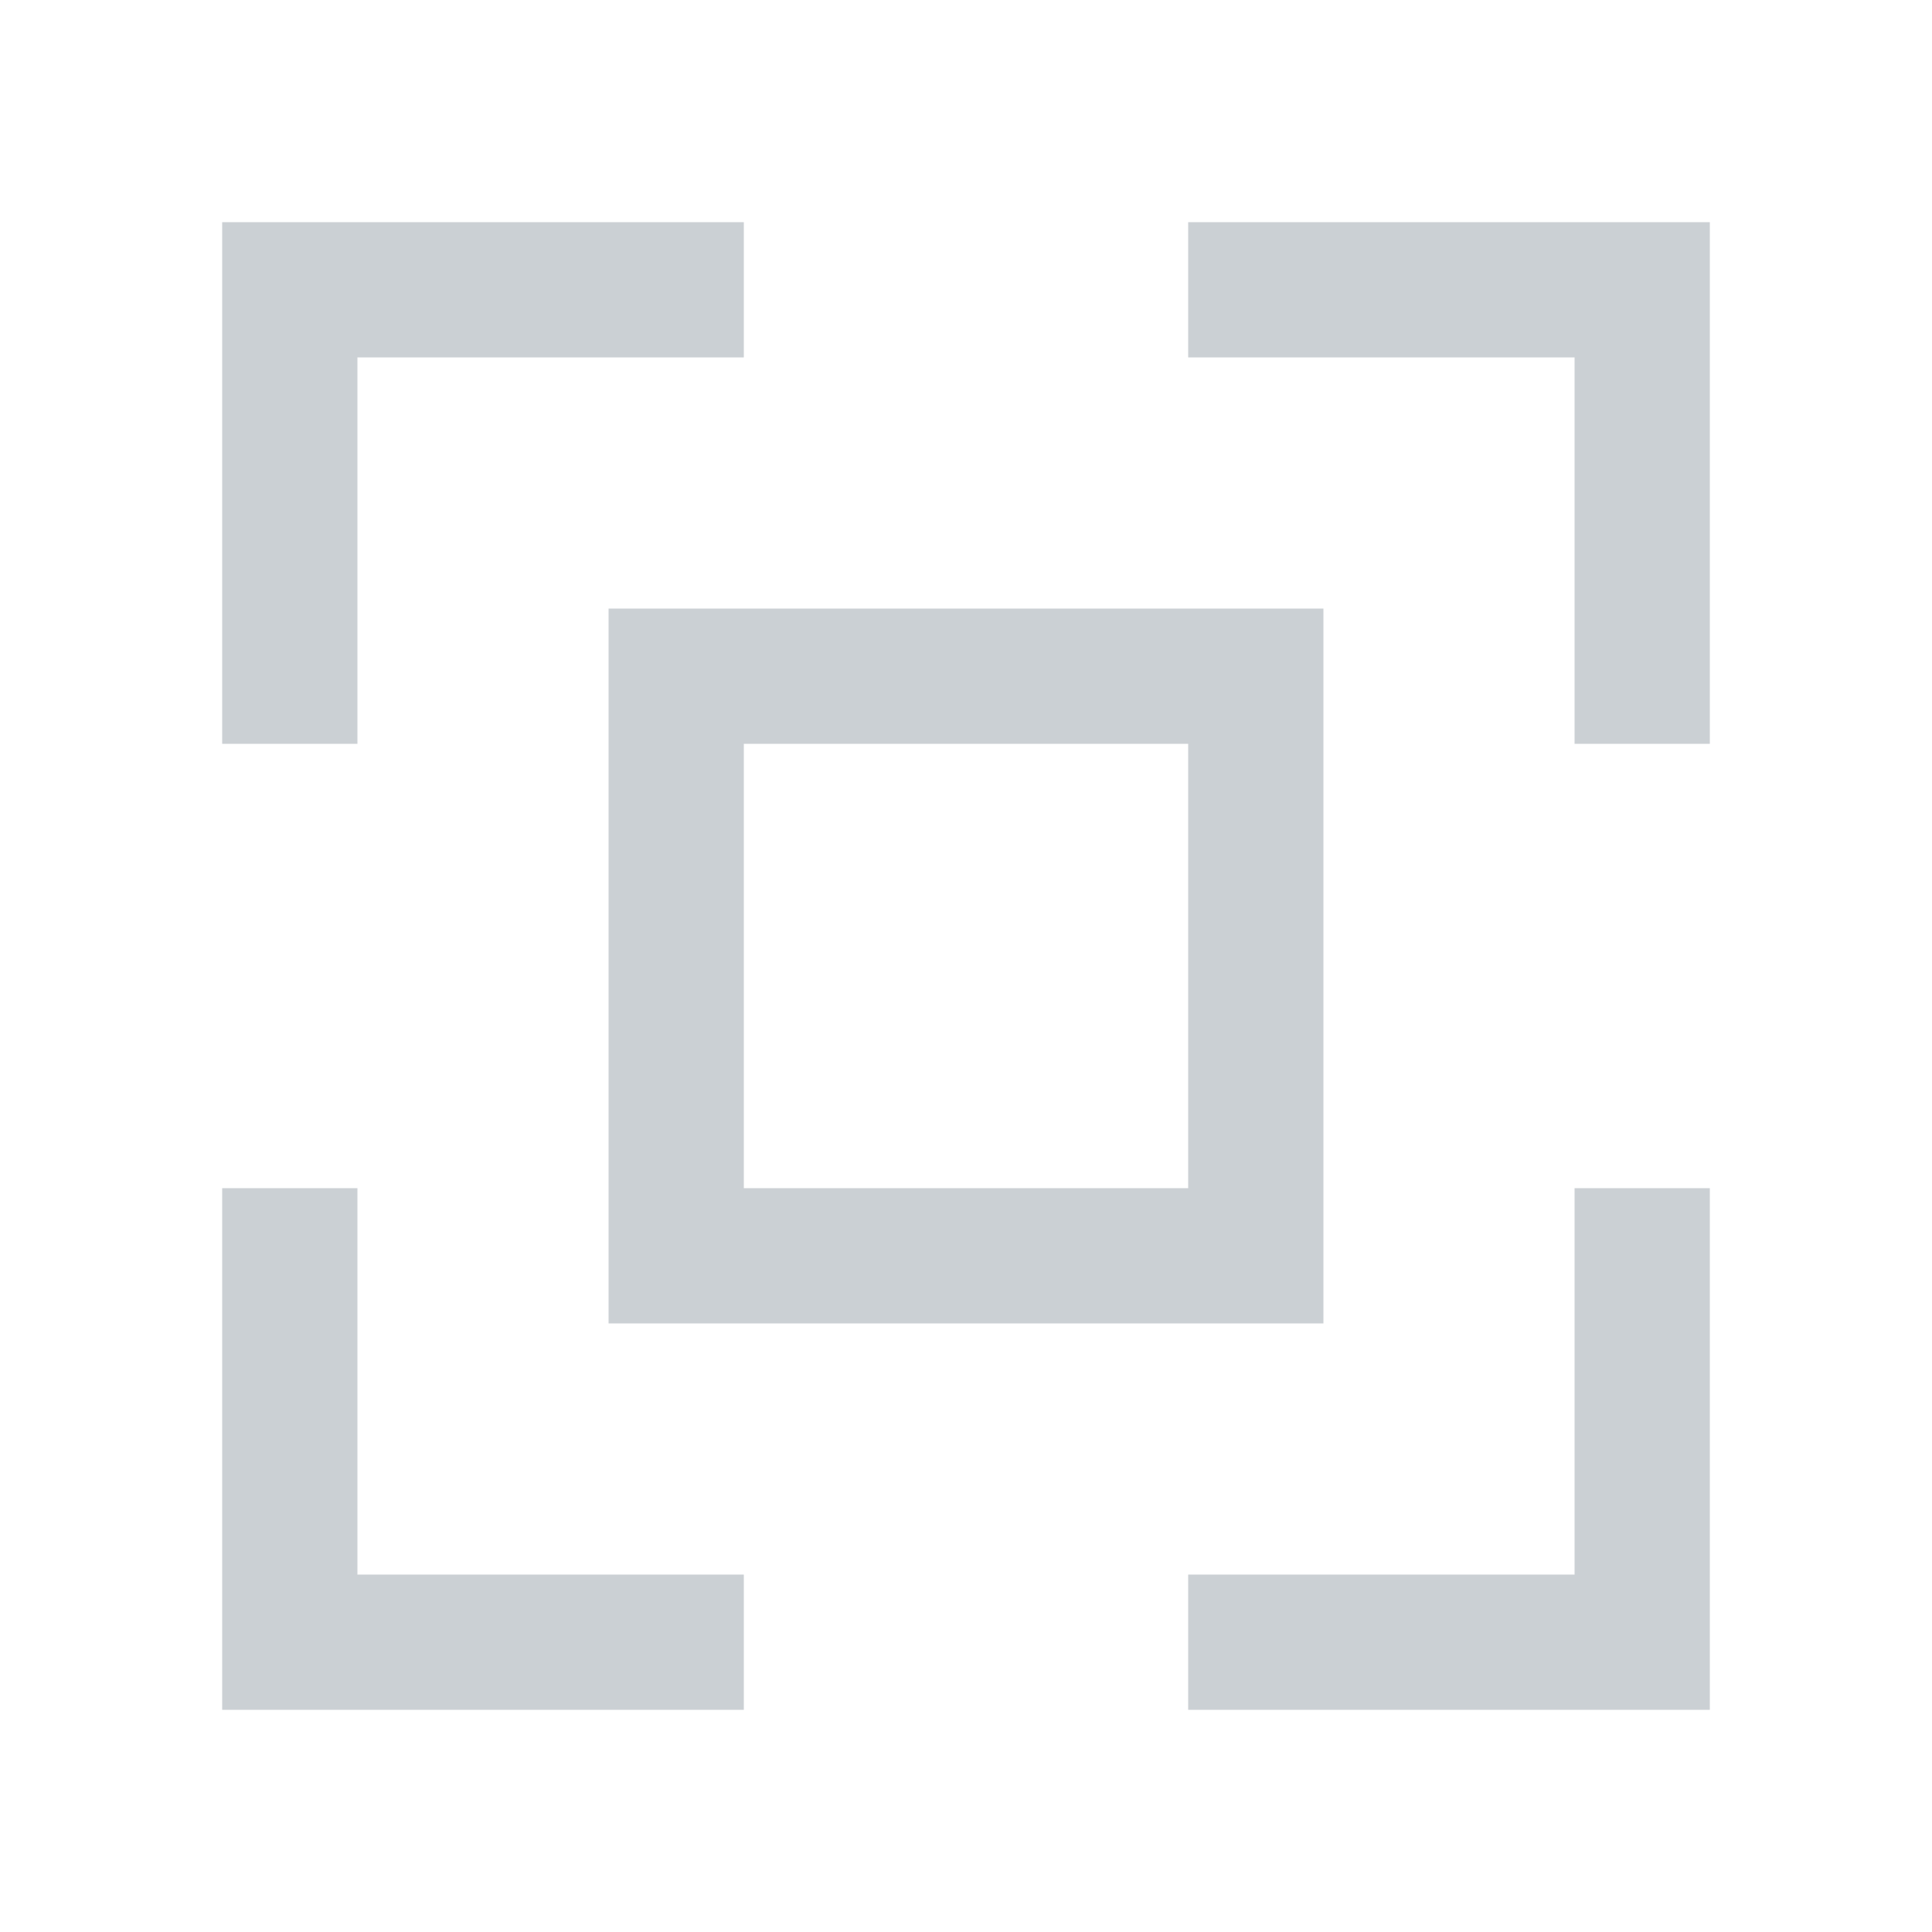
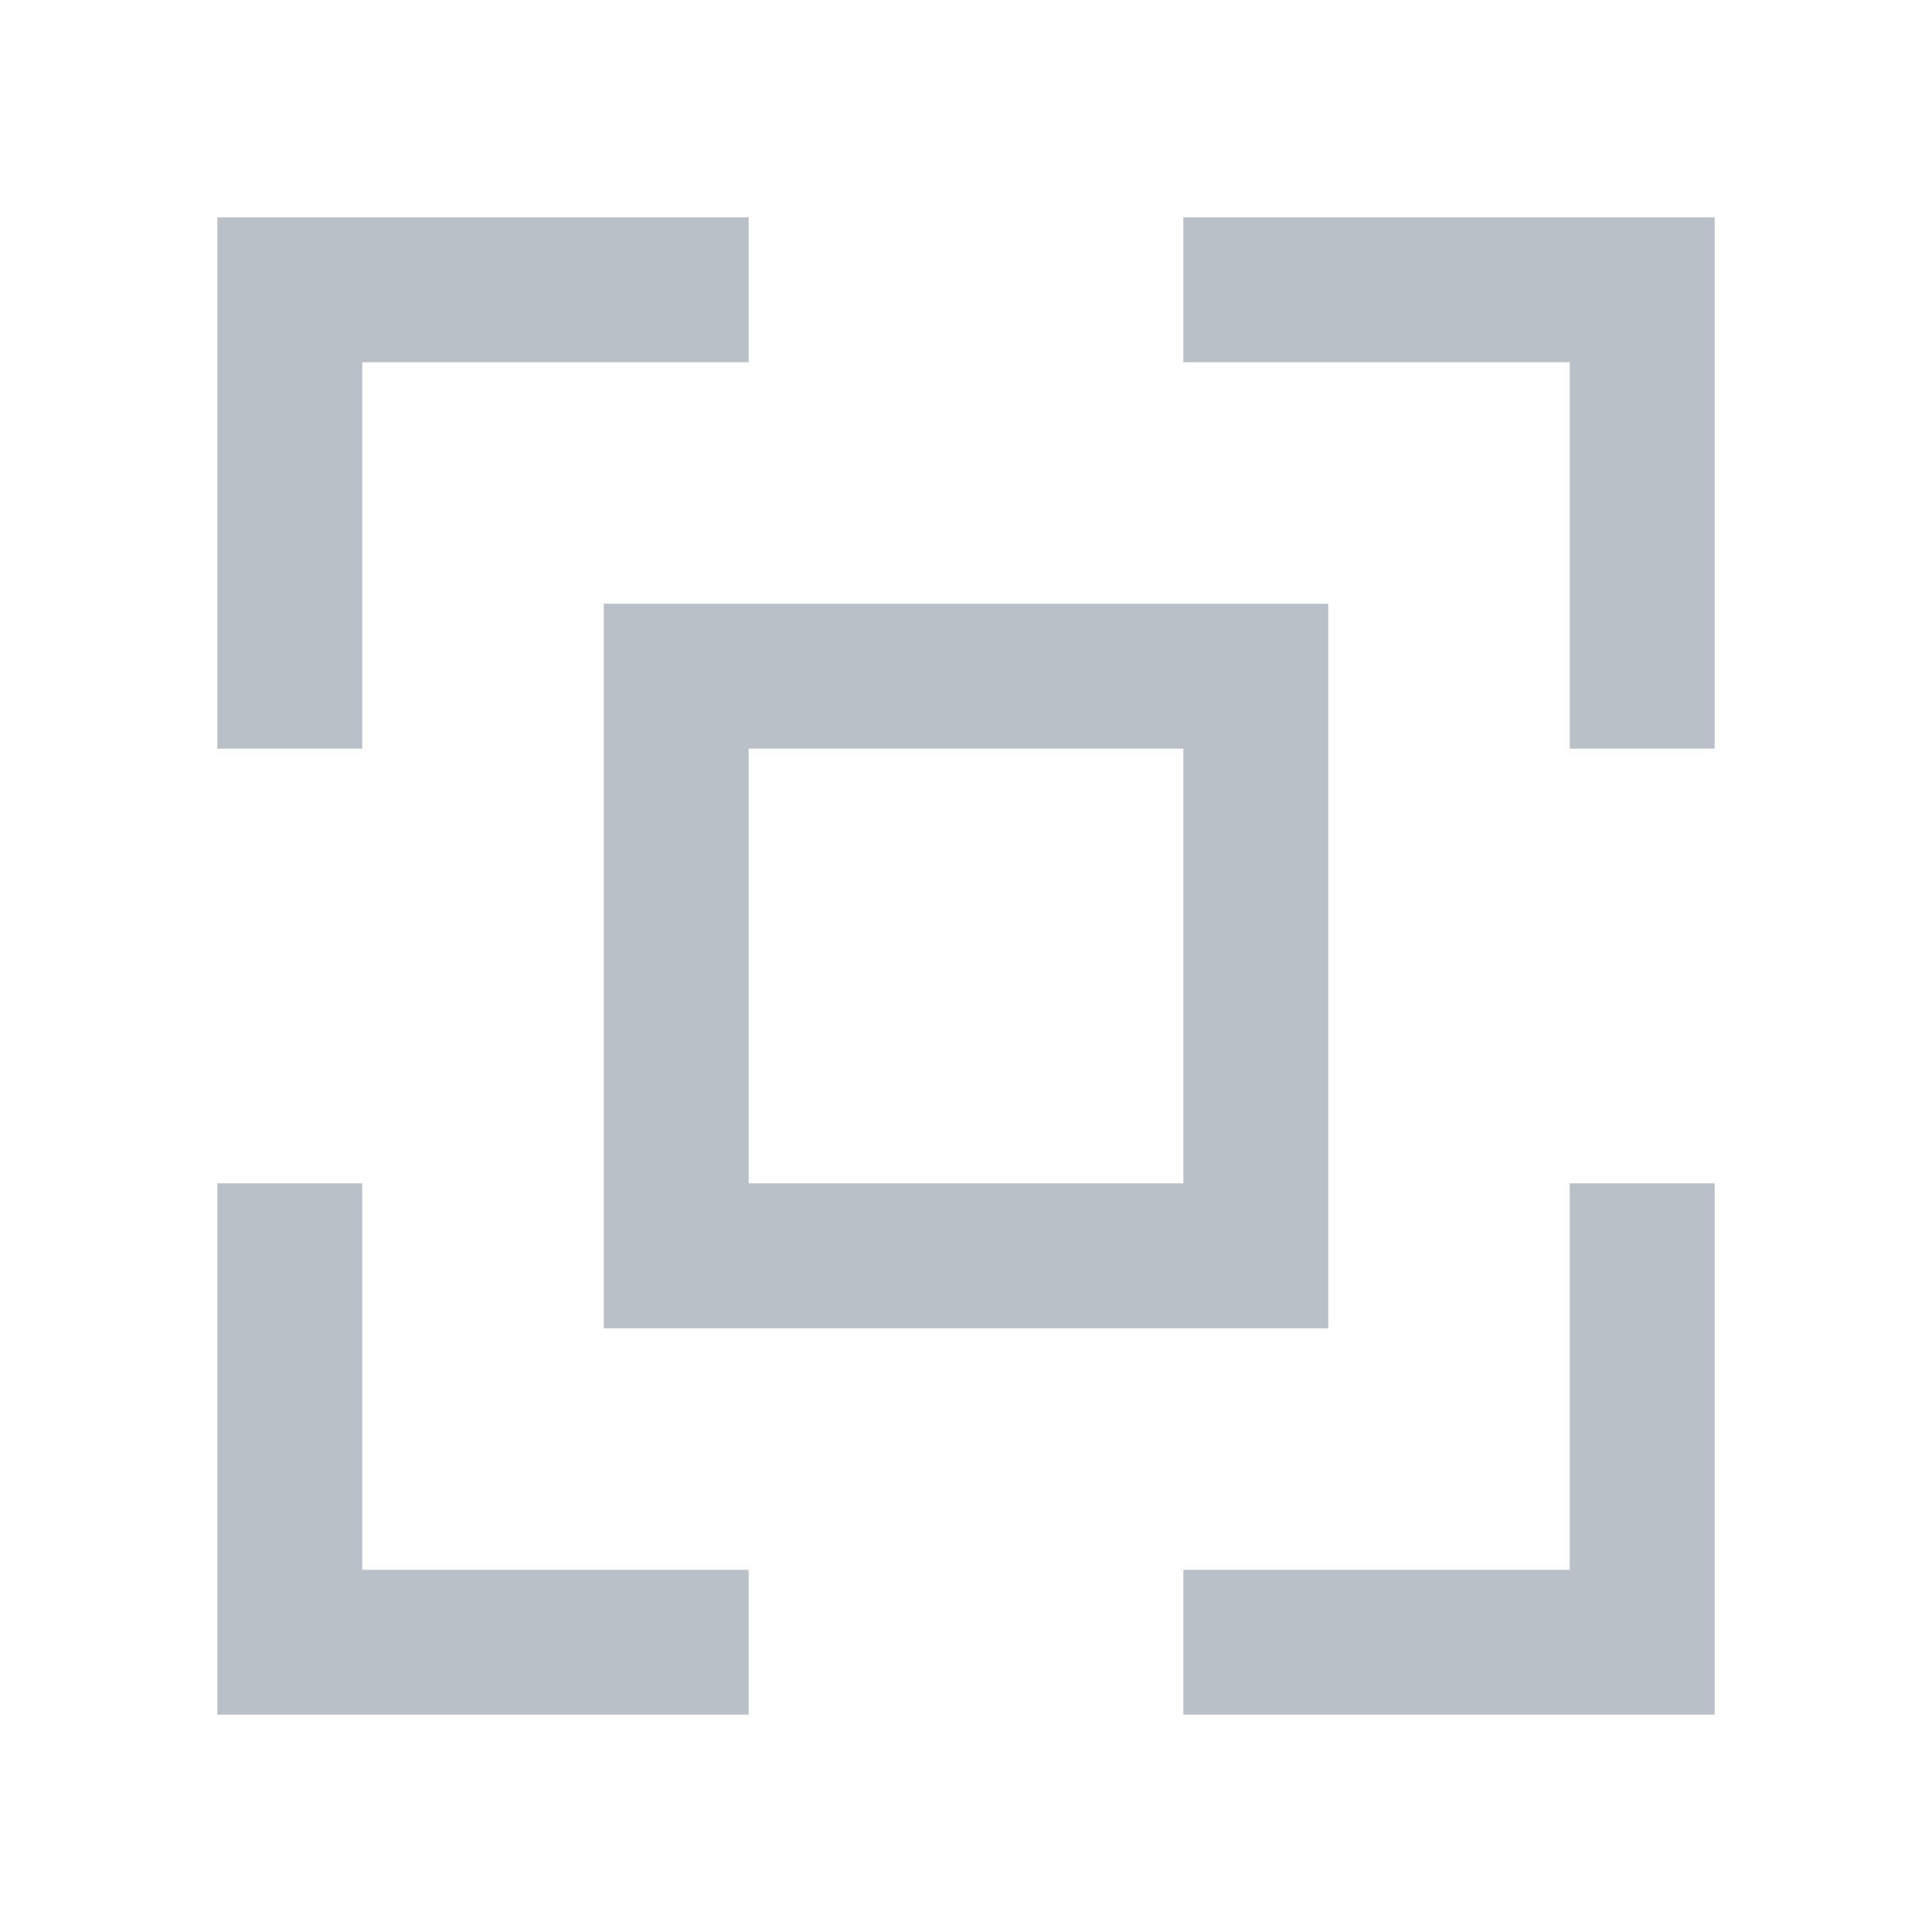
- <svg xmlns="http://www.w3.org/2000/svg" viewBox="0 0 20 20" fill="none" stroke="#cbd0d4" stroke-width="1.4" stroke-linecap="square">
+ <svg xmlns="http://www.w3.org/2000/svg" viewBox="0 0 20 20" fill="none" stroke="#b9c0c7" stroke-width="1.5" stroke-linecap="square" stroke-linejoin="miter">
  <path d="M3 7V3h4M13 3h4v4M17 13v4h-4M7 17H3v-4M7 7h6v6H7z" />
</svg>
